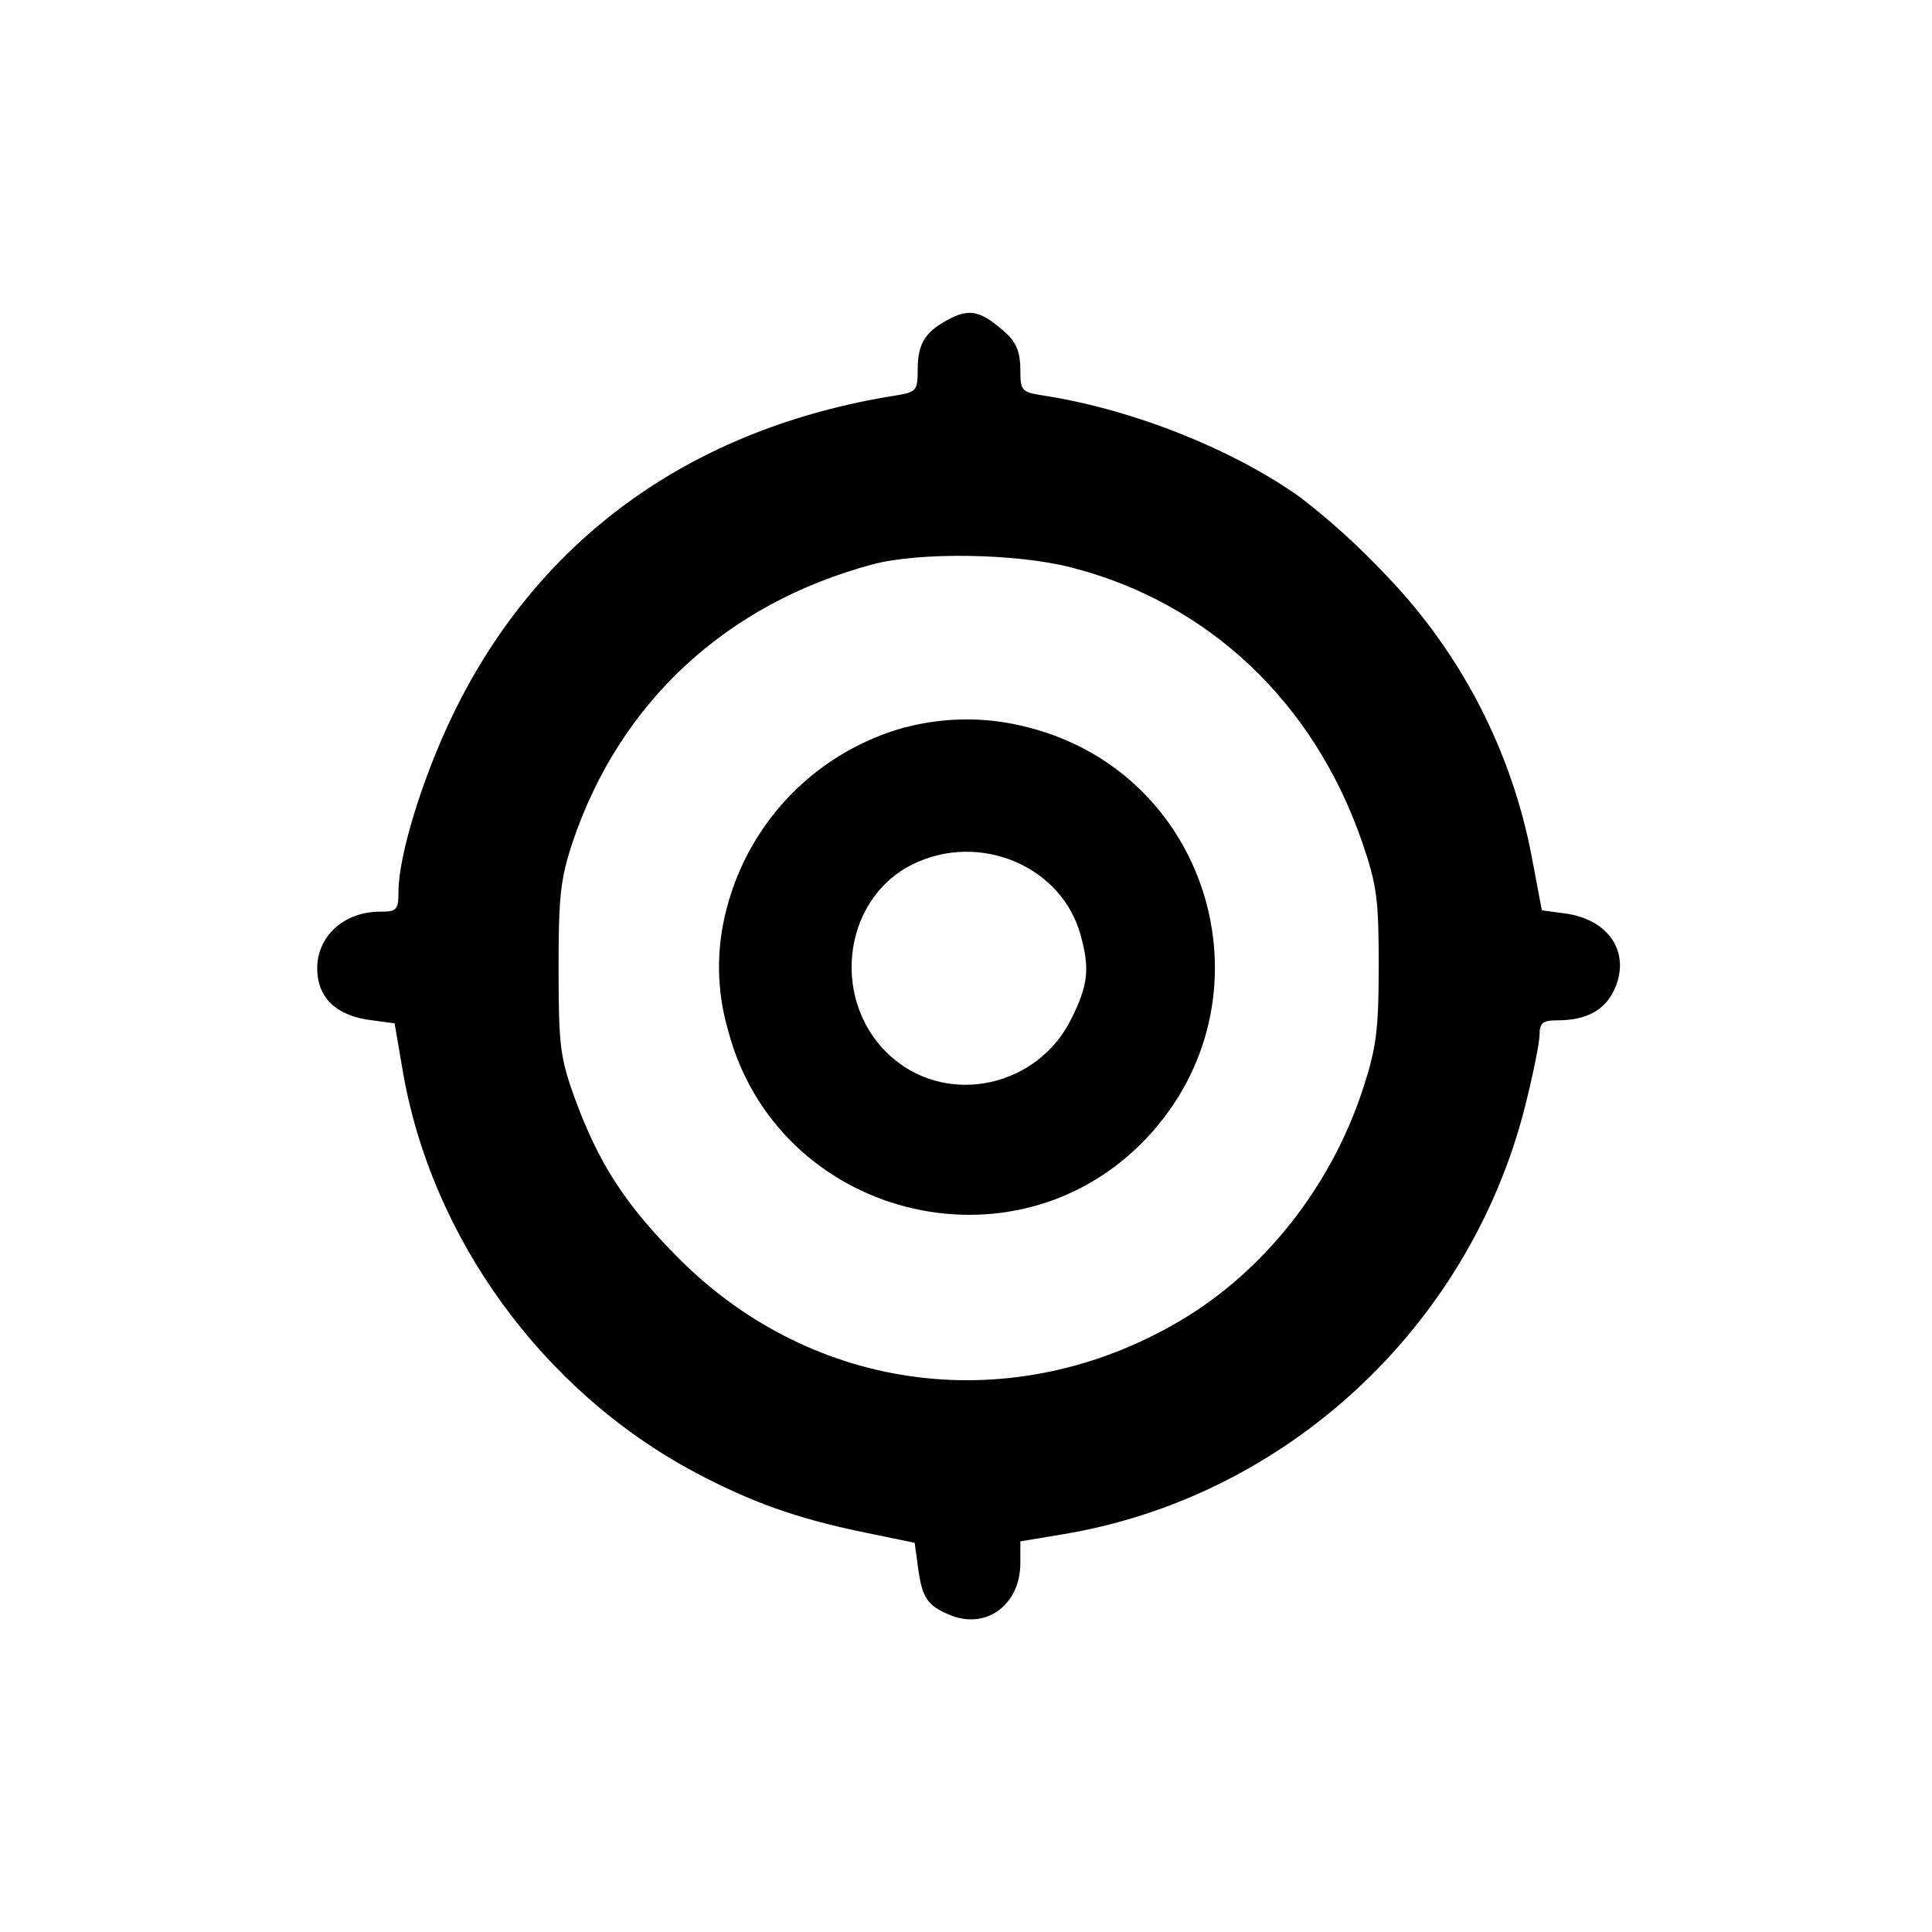
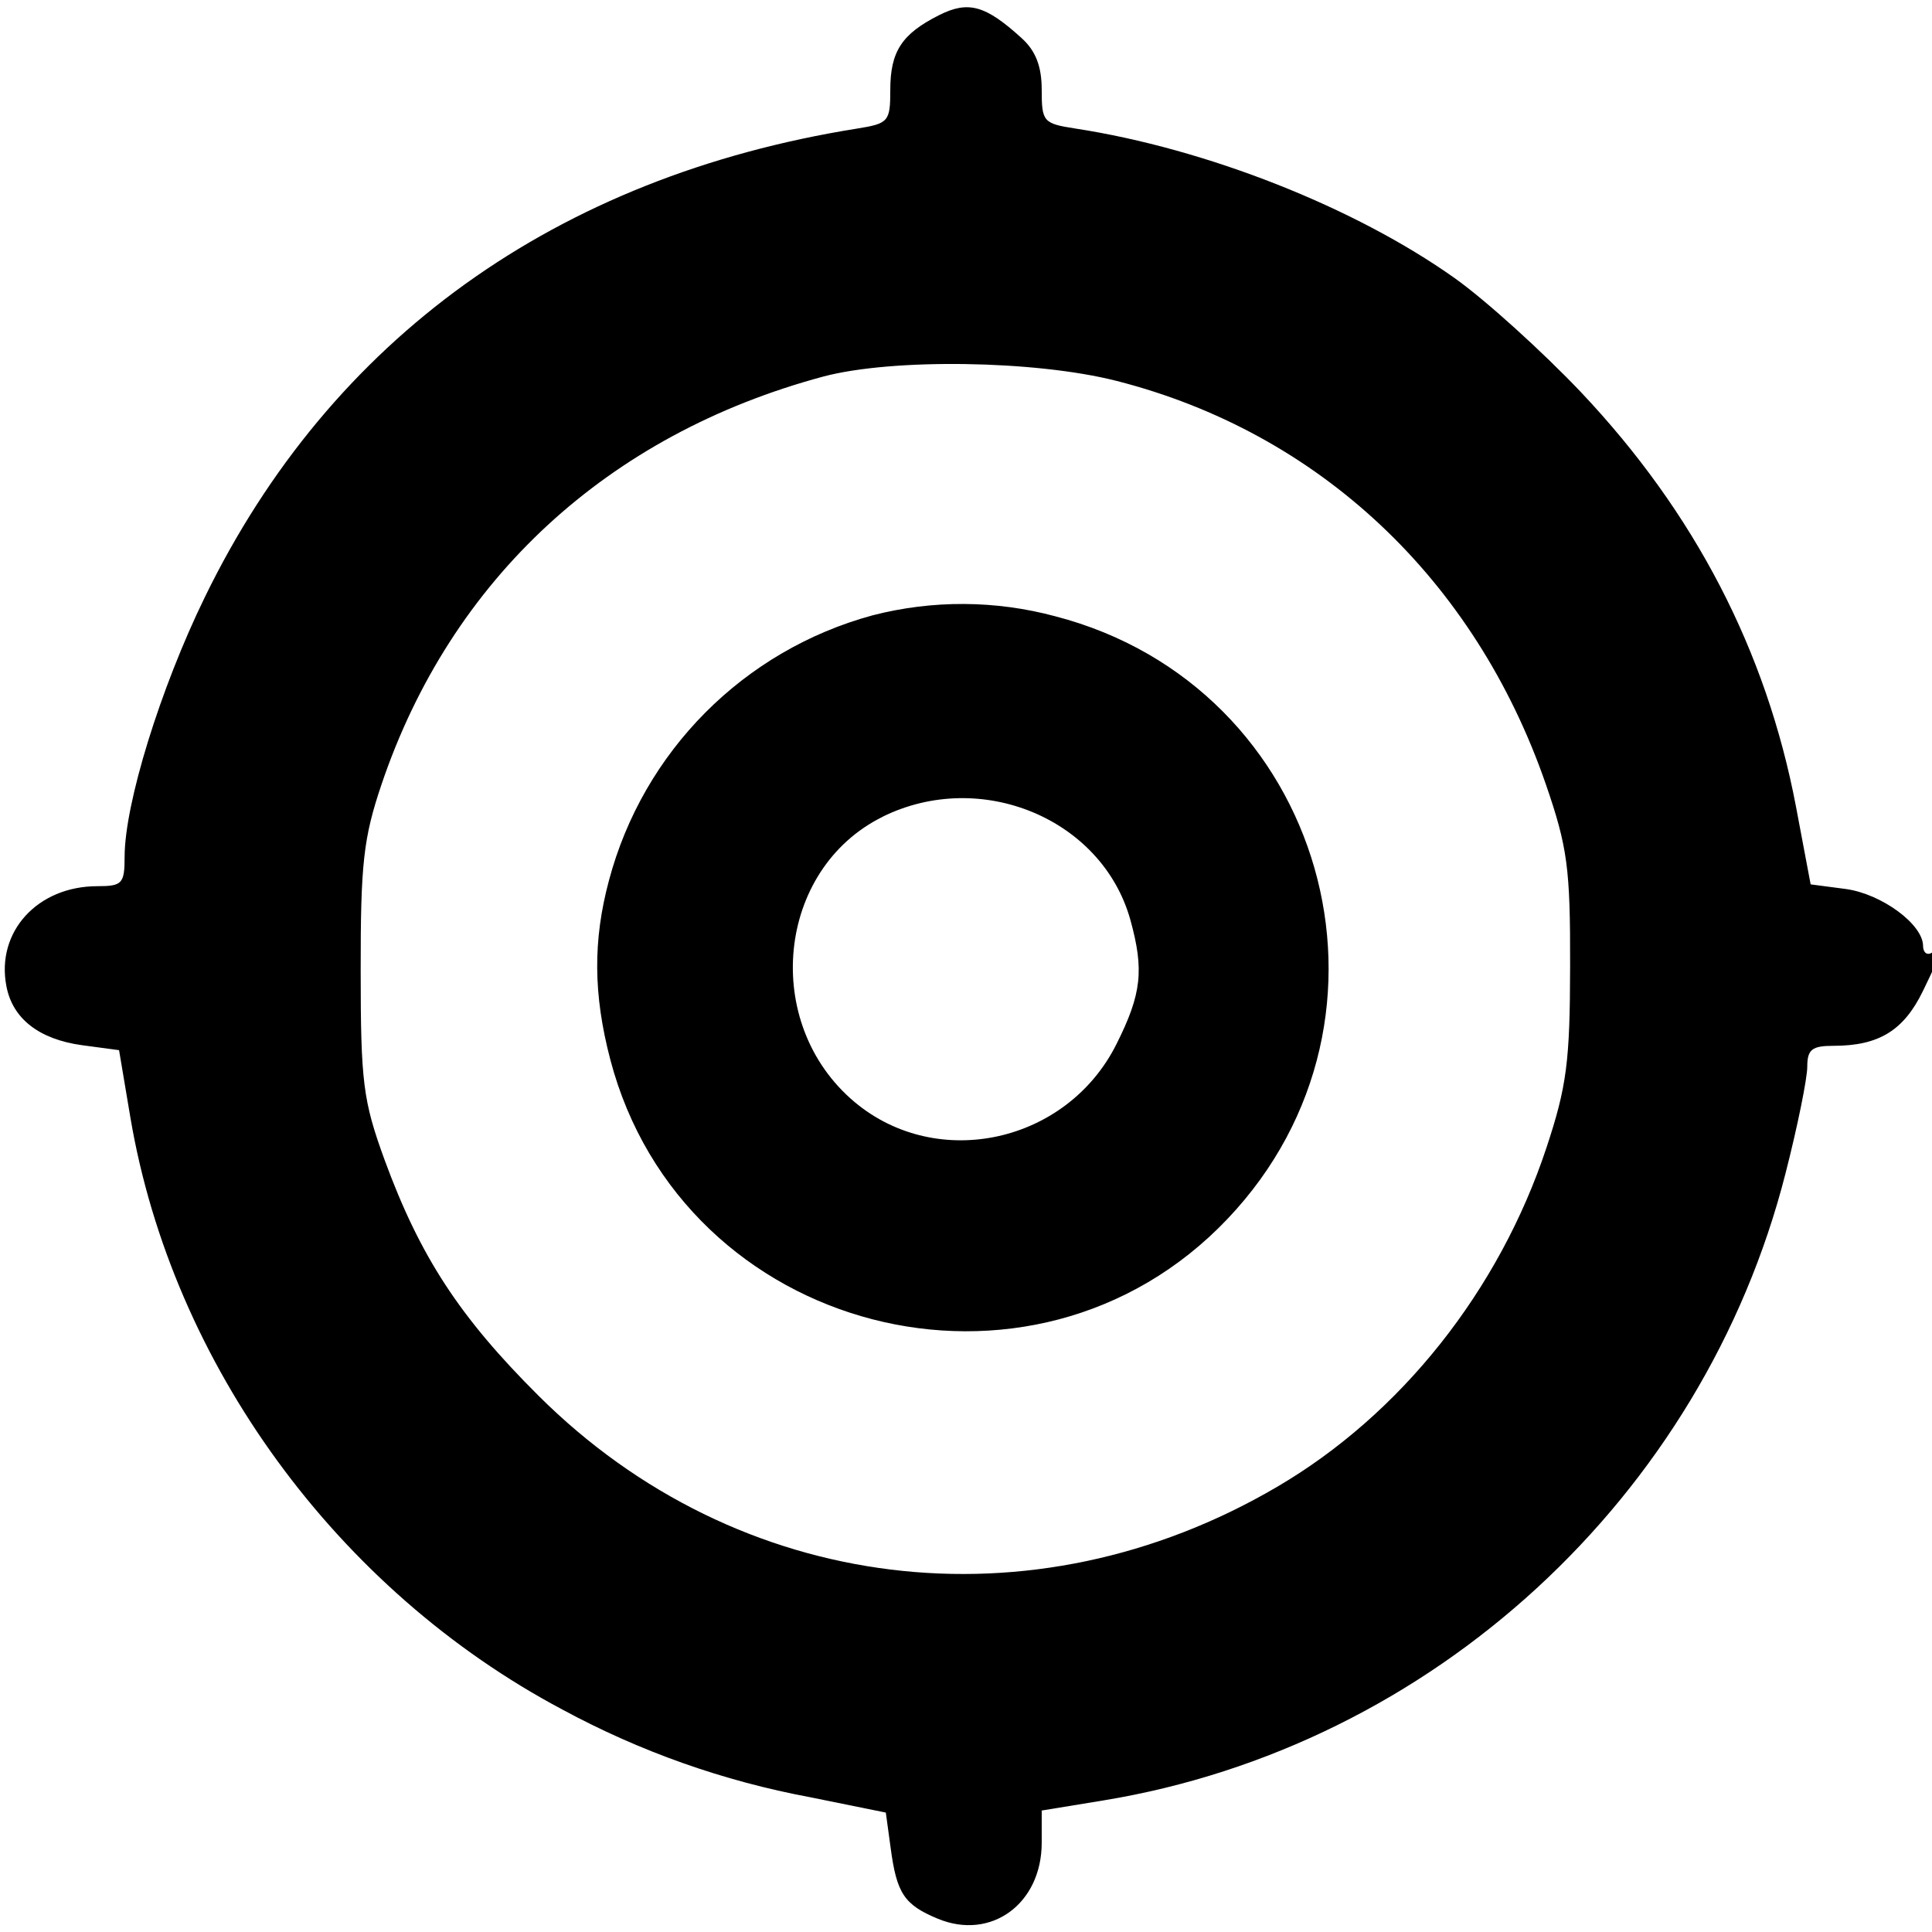
<svg xmlns="http://www.w3.org/2000/svg" fill-rule="evenodd" viewBox="0 0 16 16">
-   <path d="M7.875 2.635c-.21.106-.275.206-.275.422 0 .18-.01.19-.187.219-1.69.27-2.956 1.185-3.662 2.642-.25.516-.451 1.168-.451 1.466 0 .152-.013.166-.152.166-.338 0-.571.257-.512.564.035.184.184.3.425.333l.207.028.065.38c.234 1.391 1.16 2.667 2.426 3.34.46.245.849.383 1.391.494l.425.088.027.199c.034.256.076.32.263.398.3.126.585-.083.585-.428v-.181l.348-.058c1.845-.304 3.366-1.71 3.83-3.537.067-.266.122-.536.122-.601 0-.098.026-.119.147-.119.247 0 .403-.088.48-.272.124-.296-.058-.565-.414-.613l-.194-.026-.083-.44a4.6 4.6 0 0 0-1.208-2.336 6 6 0 0 0-.708-.643c-.562-.401-1.395-.732-2.133-.845-.178-.028-.187-.039-.187-.218 0-.133-.034-.22-.112-.292-.204-.186-.3-.212-.463-.13m-.653 2.04c-1.21.326-2.09 1.142-2.48 2.3-.1.302-.117.446-.116 1.05 0 .633.013.735.133 1.067.2.546.421.888.866 1.333 1.118 1.119 2.773 1.324 4.147.514.695-.41 1.247-1.108 1.513-1.914.113-.345.132-.486.133-1.025 0-.553-.015-.67-.137-1.025-.399-1.159-1.274-1.986-2.411-2.276-.457-.117-1.26-.129-1.648-.024M7.5 6.022a2.1 2.1 0 0 0-1.48 1.495 1.87 1.87 0 0 0 .008 1.01c.403 1.55 2.369 2.06 3.466.9 1.077-1.14.547-3.005-.967-3.4A2 2 0 0 0 7.5 6.023m.058 1.135c-.598.297-.684 1.168-.158 1.61.466.392 1.193.23 1.47-.326.142-.284.157-.418.078-.702-.158-.57-.839-.854-1.39-.582" />
+   <path d="M7.778.125c-.31.156-.405.301-.405.62 0 .262-.014.278-.276.32-2.491.398-4.358 1.74-5.4 3.879-.37.758-.665 1.714-.665 2.152 0 .222-.02.243-.225.243-.497 0-.841.378-.754.828.051.27.271.44.627.489l.306.041.094.559c.346 2.041 1.713 3.913 3.578 4.902a7 7 0 0 0 2.052.726l.626.127.04.293c.05.376.112.47.388.585.442.185.863-.122.863-.628v-.267l.513-.084c2.72-.447 4.964-2.51 5.647-5.193.1-.39.18-.787.18-.882 0-.144.039-.174.217-.174.375 0 .581-.126.74-.452.171-.354.178-.382.076-.32-.04.026-.074 0-.074-.055 0-.179-.344-.432-.642-.472l-.289-.038-.122-.647q-.369-1.936-1.78-3.429c-.323-.34-.793-.765-1.045-.944-.828-.588-2.057-1.073-3.145-1.24-.263-.041-.276-.056-.276-.32 0-.195-.05-.323-.166-.428-.3-.273-.442-.312-.683-.191m-.962 2.994c-1.784.48-3.081 1.677-3.656 3.376-.15.444-.174.655-.173 1.542 0 .928.02 1.079.197 1.566.294.802.621 1.304 1.277 1.957 1.649 1.642 4.089 1.943 6.116.753 1.024-.6 1.838-1.625 2.23-2.808.168-.507.195-.713.196-1.505.002-.812-.022-.985-.201-1.505-.588-1.7-1.88-2.914-3.557-3.341-.673-.171-1.857-.188-2.429-.035m.41 1.977a3.1 3.1 0 0 0-2.183 2.196c-.133.495-.13.944.011 1.482.596 2.275 3.494 3.024 5.112 1.32 1.589-1.672.806-4.41-1.426-4.99a2.97 2.97 0 0 0-1.514-.008m.086 1.667c-.883.435-1.009 1.714-.234 2.364.687.575 1.759.338 2.168-.48.209-.417.23-.614.115-1.03-.234-.836-1.237-1.254-2.05-.854" />
</svg>
